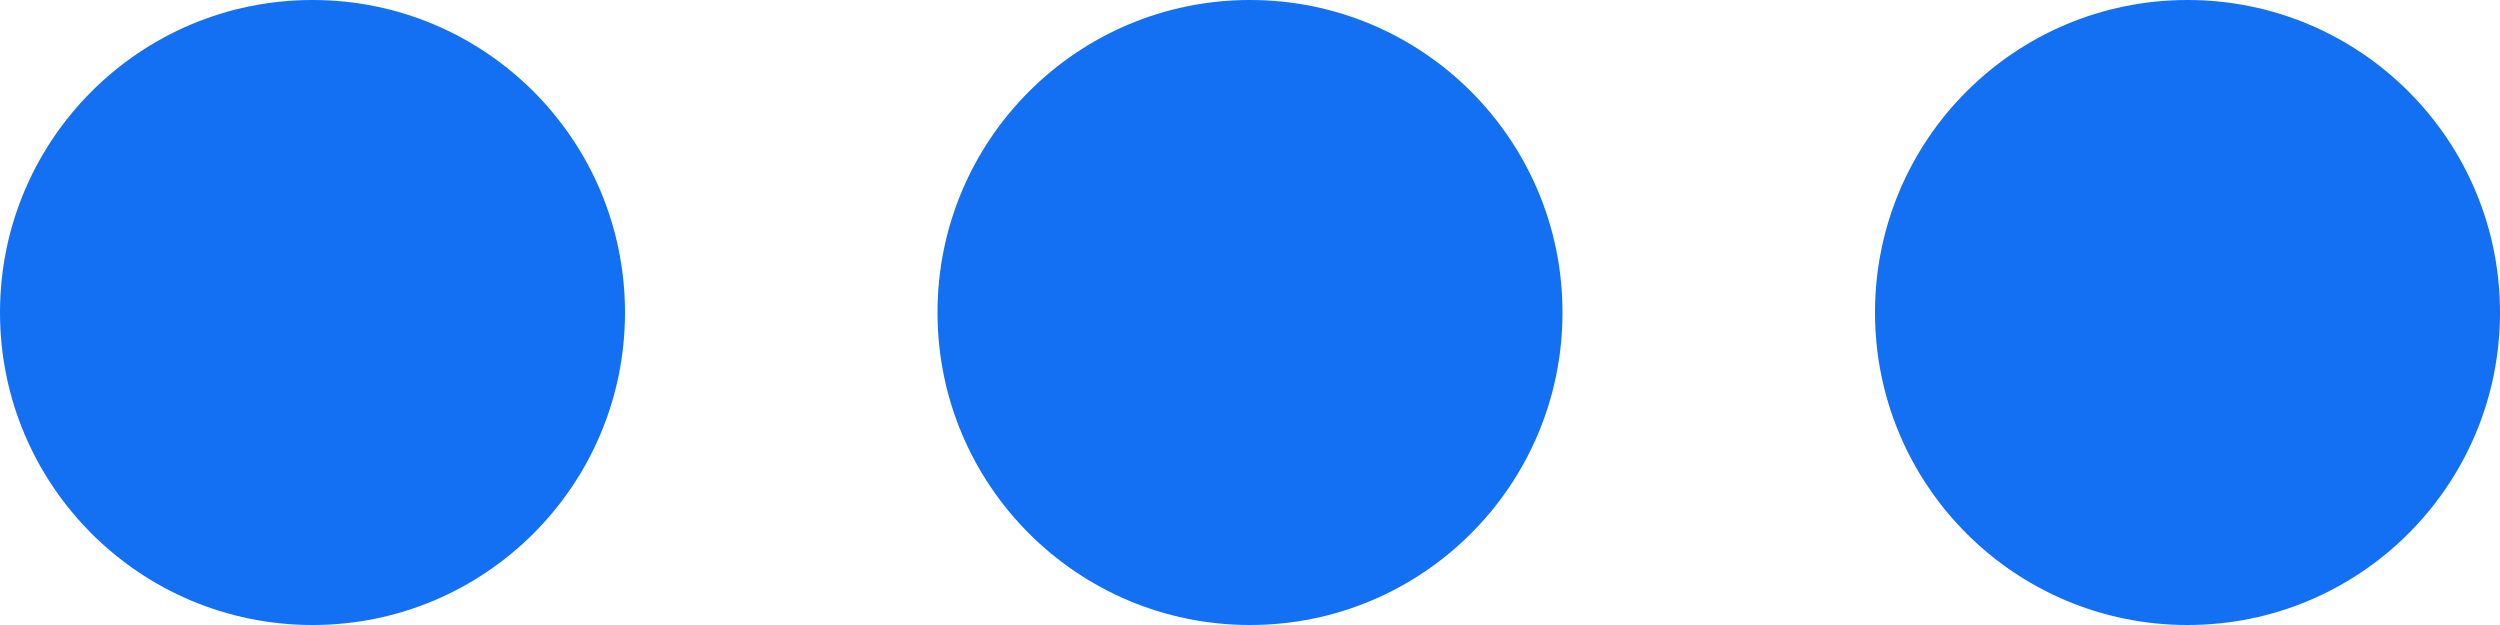
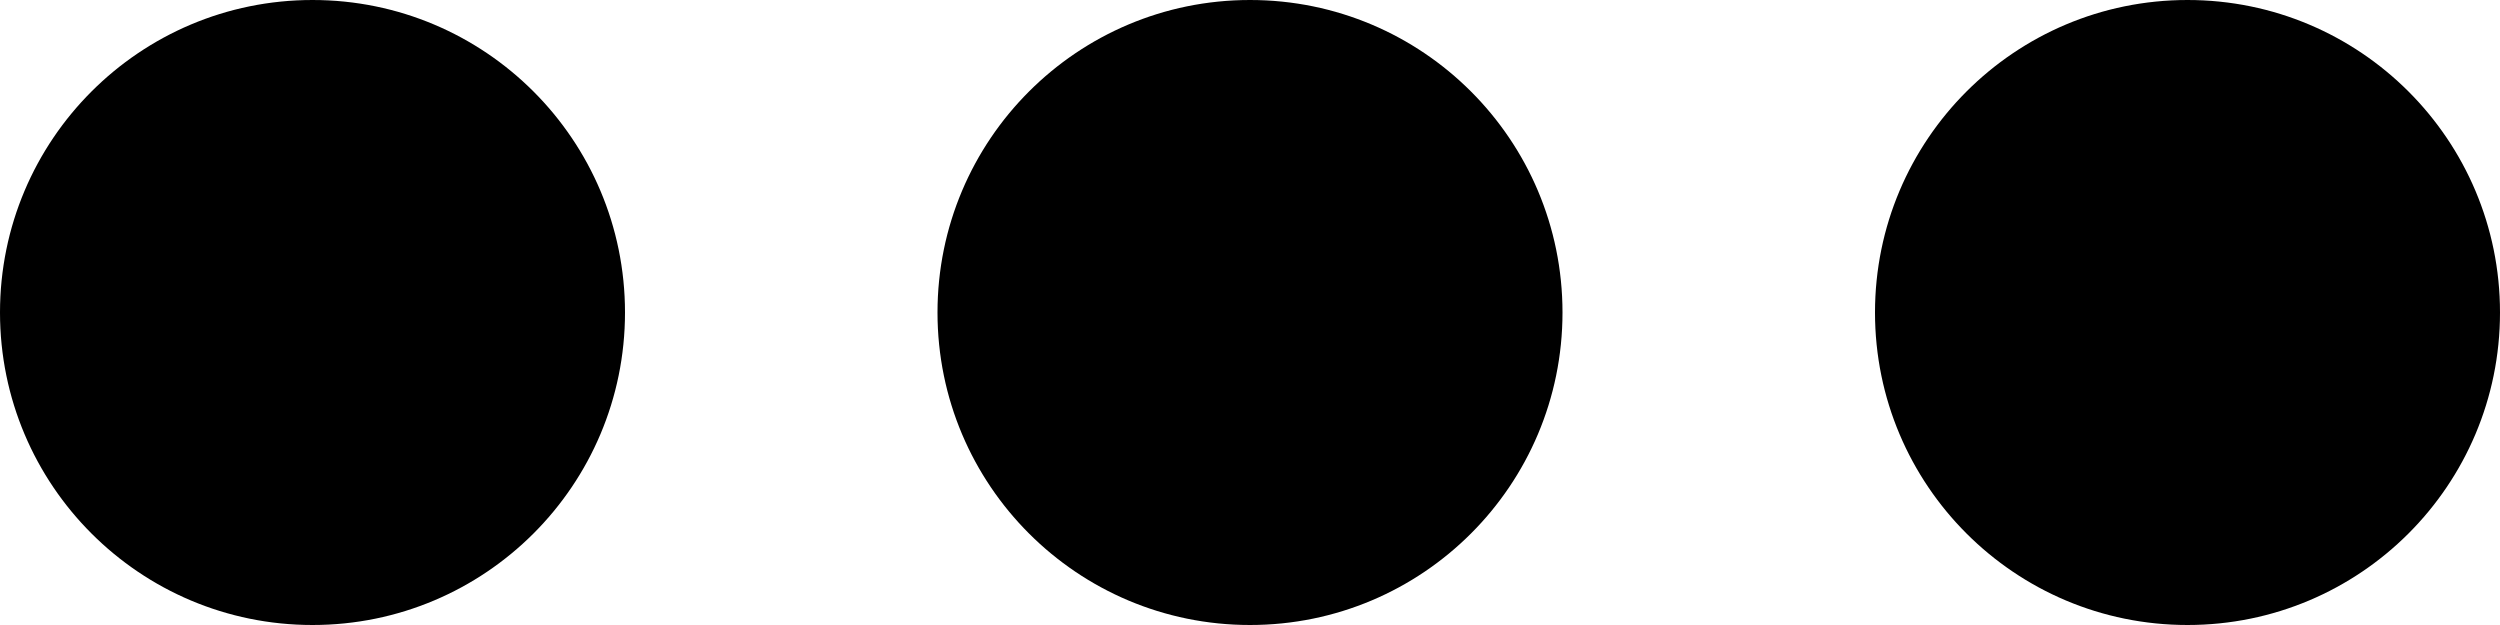
<svg xmlns="http://www.w3.org/2000/svg" width="16" height="4" viewBox="0 0 16 4" fill="none">
-   <path d="M4 2C4 3.105 3.105 4 2 4C0.895 4 0 3.105 0 2C0 0.895 0.895 0 2 0C3.105 0 4 0.895 4 2ZM10 2C10 3.105 9.105 4 8 4C6.895 4 6 3.105 6 2C6 0.895 6.895 0 8 0C9.105 0 10 0.895 10 2ZM14 4C15.105 4 16 3.105 16 2C16 0.895 15.105 0 14 0C12.895 0 12 0.895 12 2C12 3.105 12.895 4 14 4Z" fill-rule="evenodd" fill="#1370F3" />
+   <path d="M4 2C4 3.105 3.105 4 2 4C0.895 4 0 3.105 0 2C0 0.895 0.895 0 2 0C3.105 0 4 0.895 4 2ZM10 2C10 3.105 9.105 4 8 4C6.895 4 6 3.105 6 2C6 0.895 6.895 0 8 0C9.105 0 10 0.895 10 2ZM14 4C15.105 4 16 3.105 16 2C16 0.895 15.105 0 14 0C12.895 0 12 0.895 12 2C12 3.105 12.895 4 14 4Z" fill-rule="evenodd" fill="currentColor" />
</svg>
